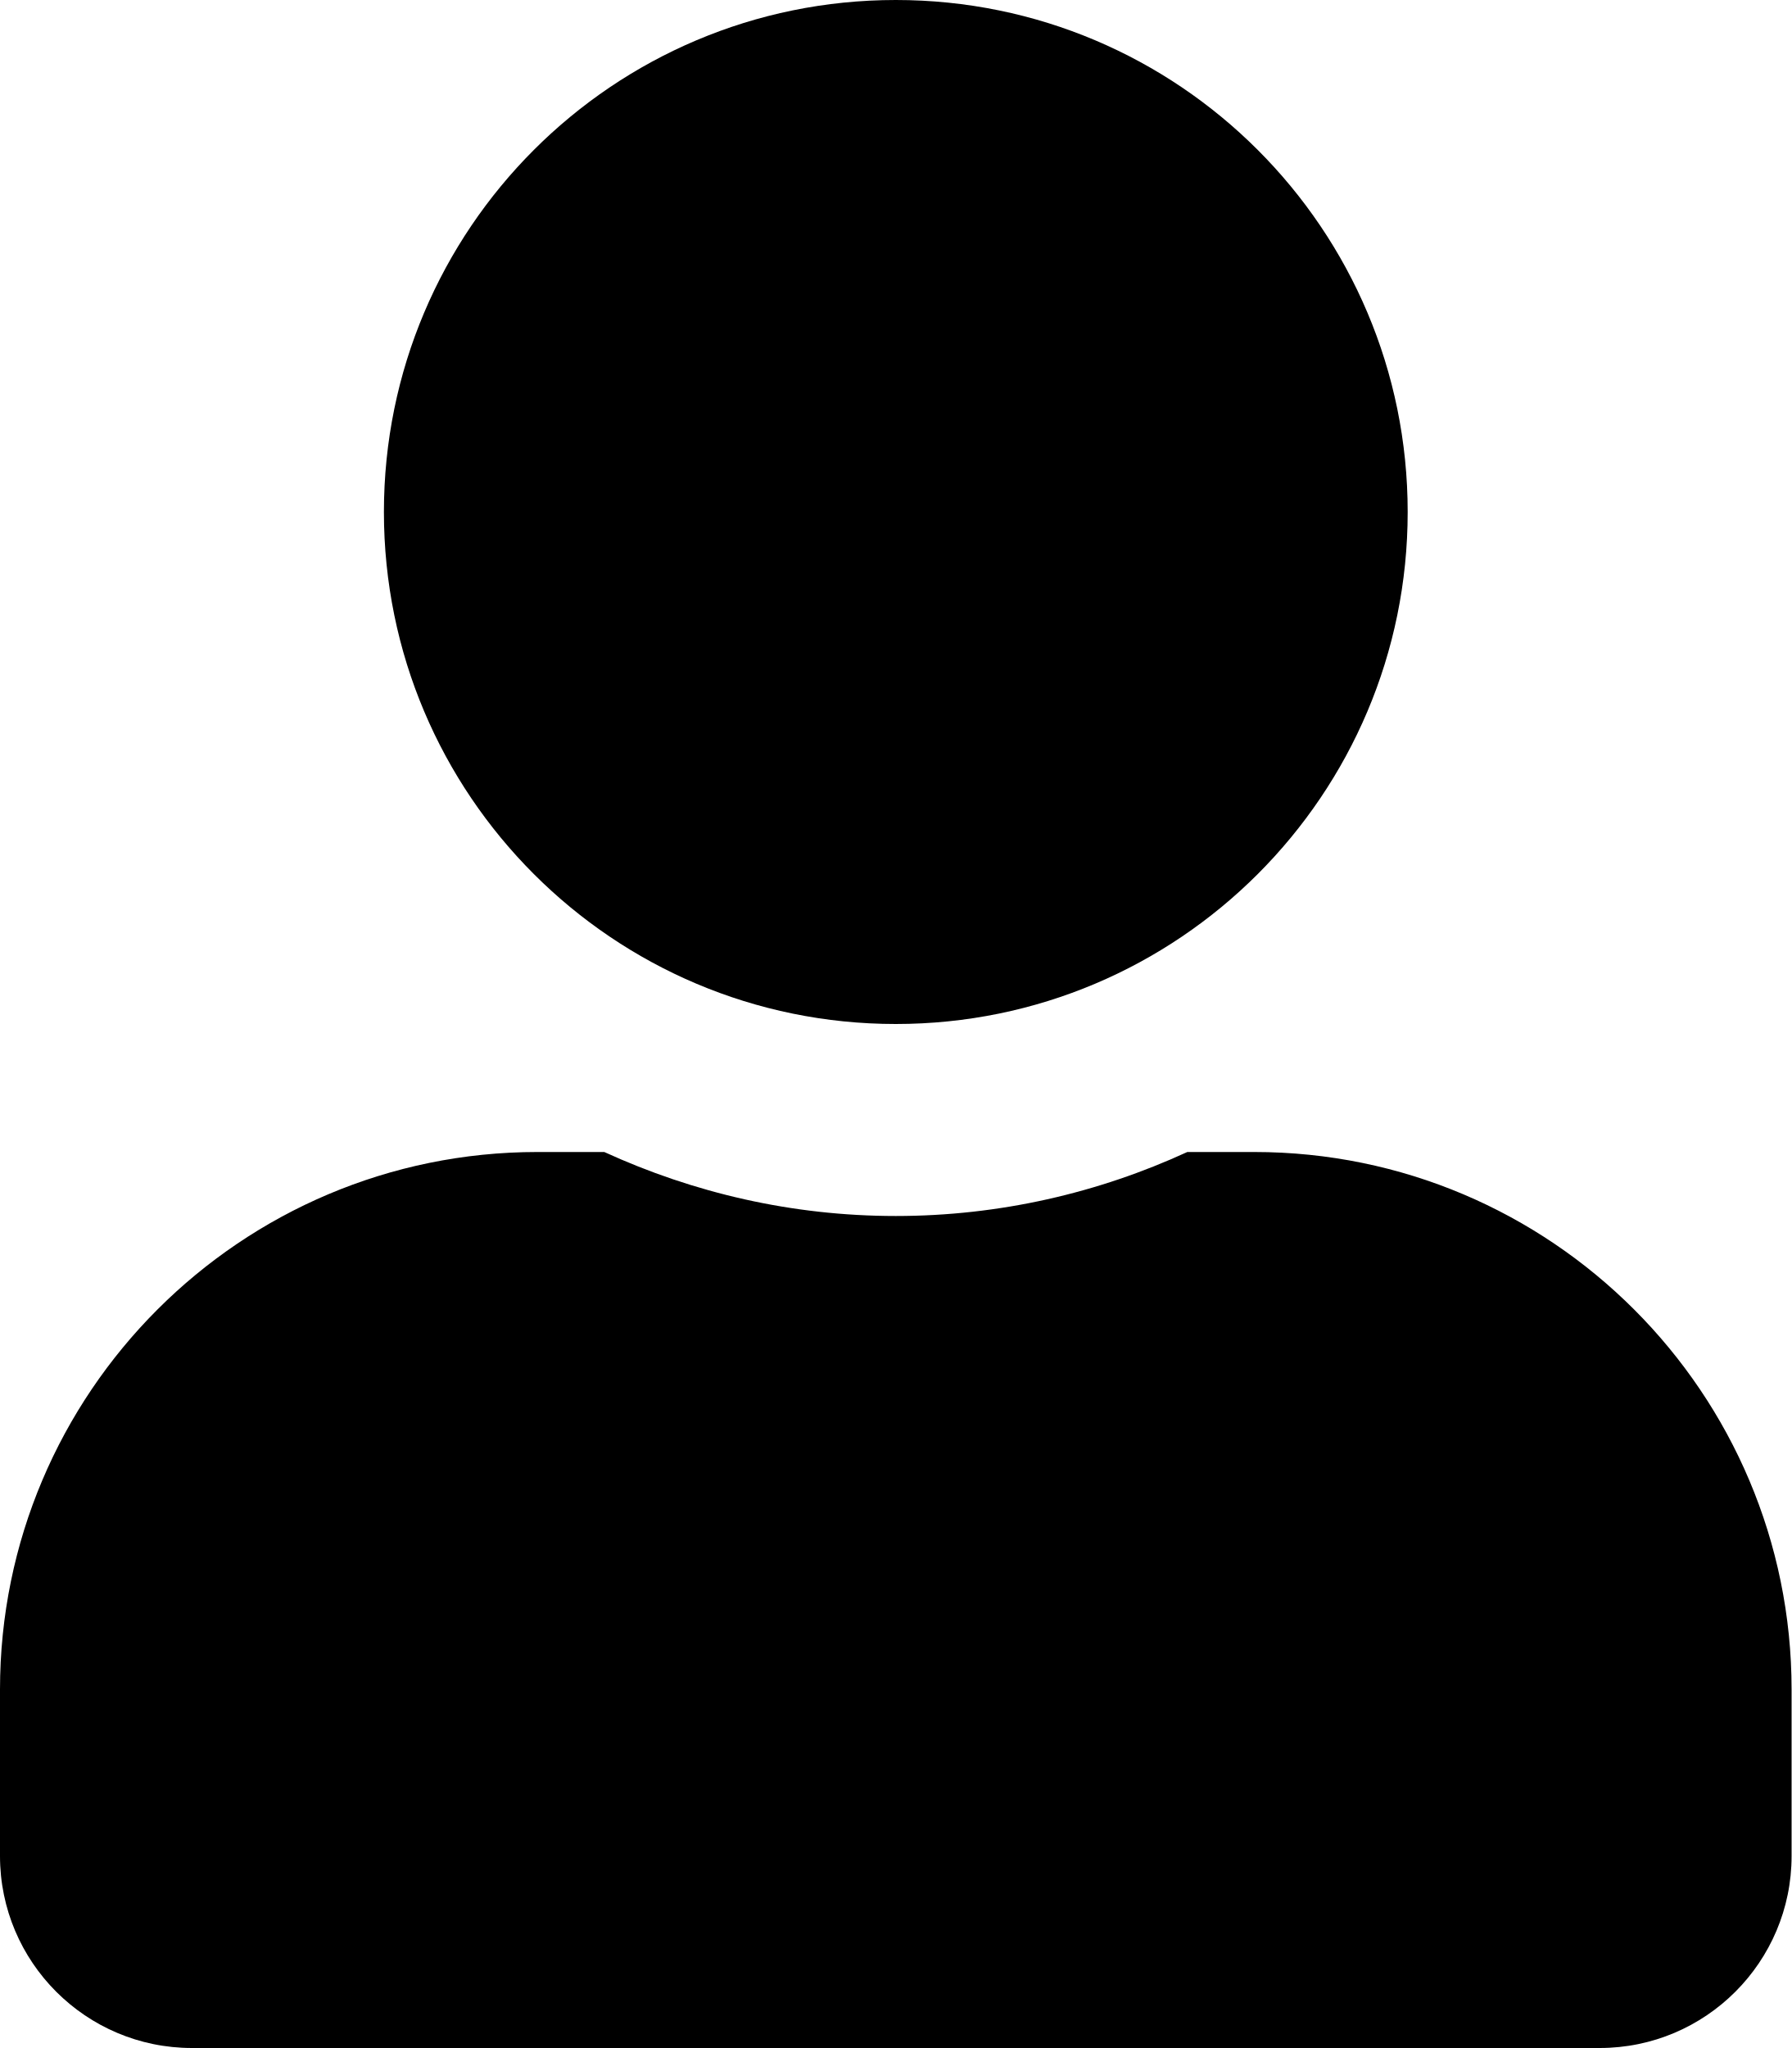
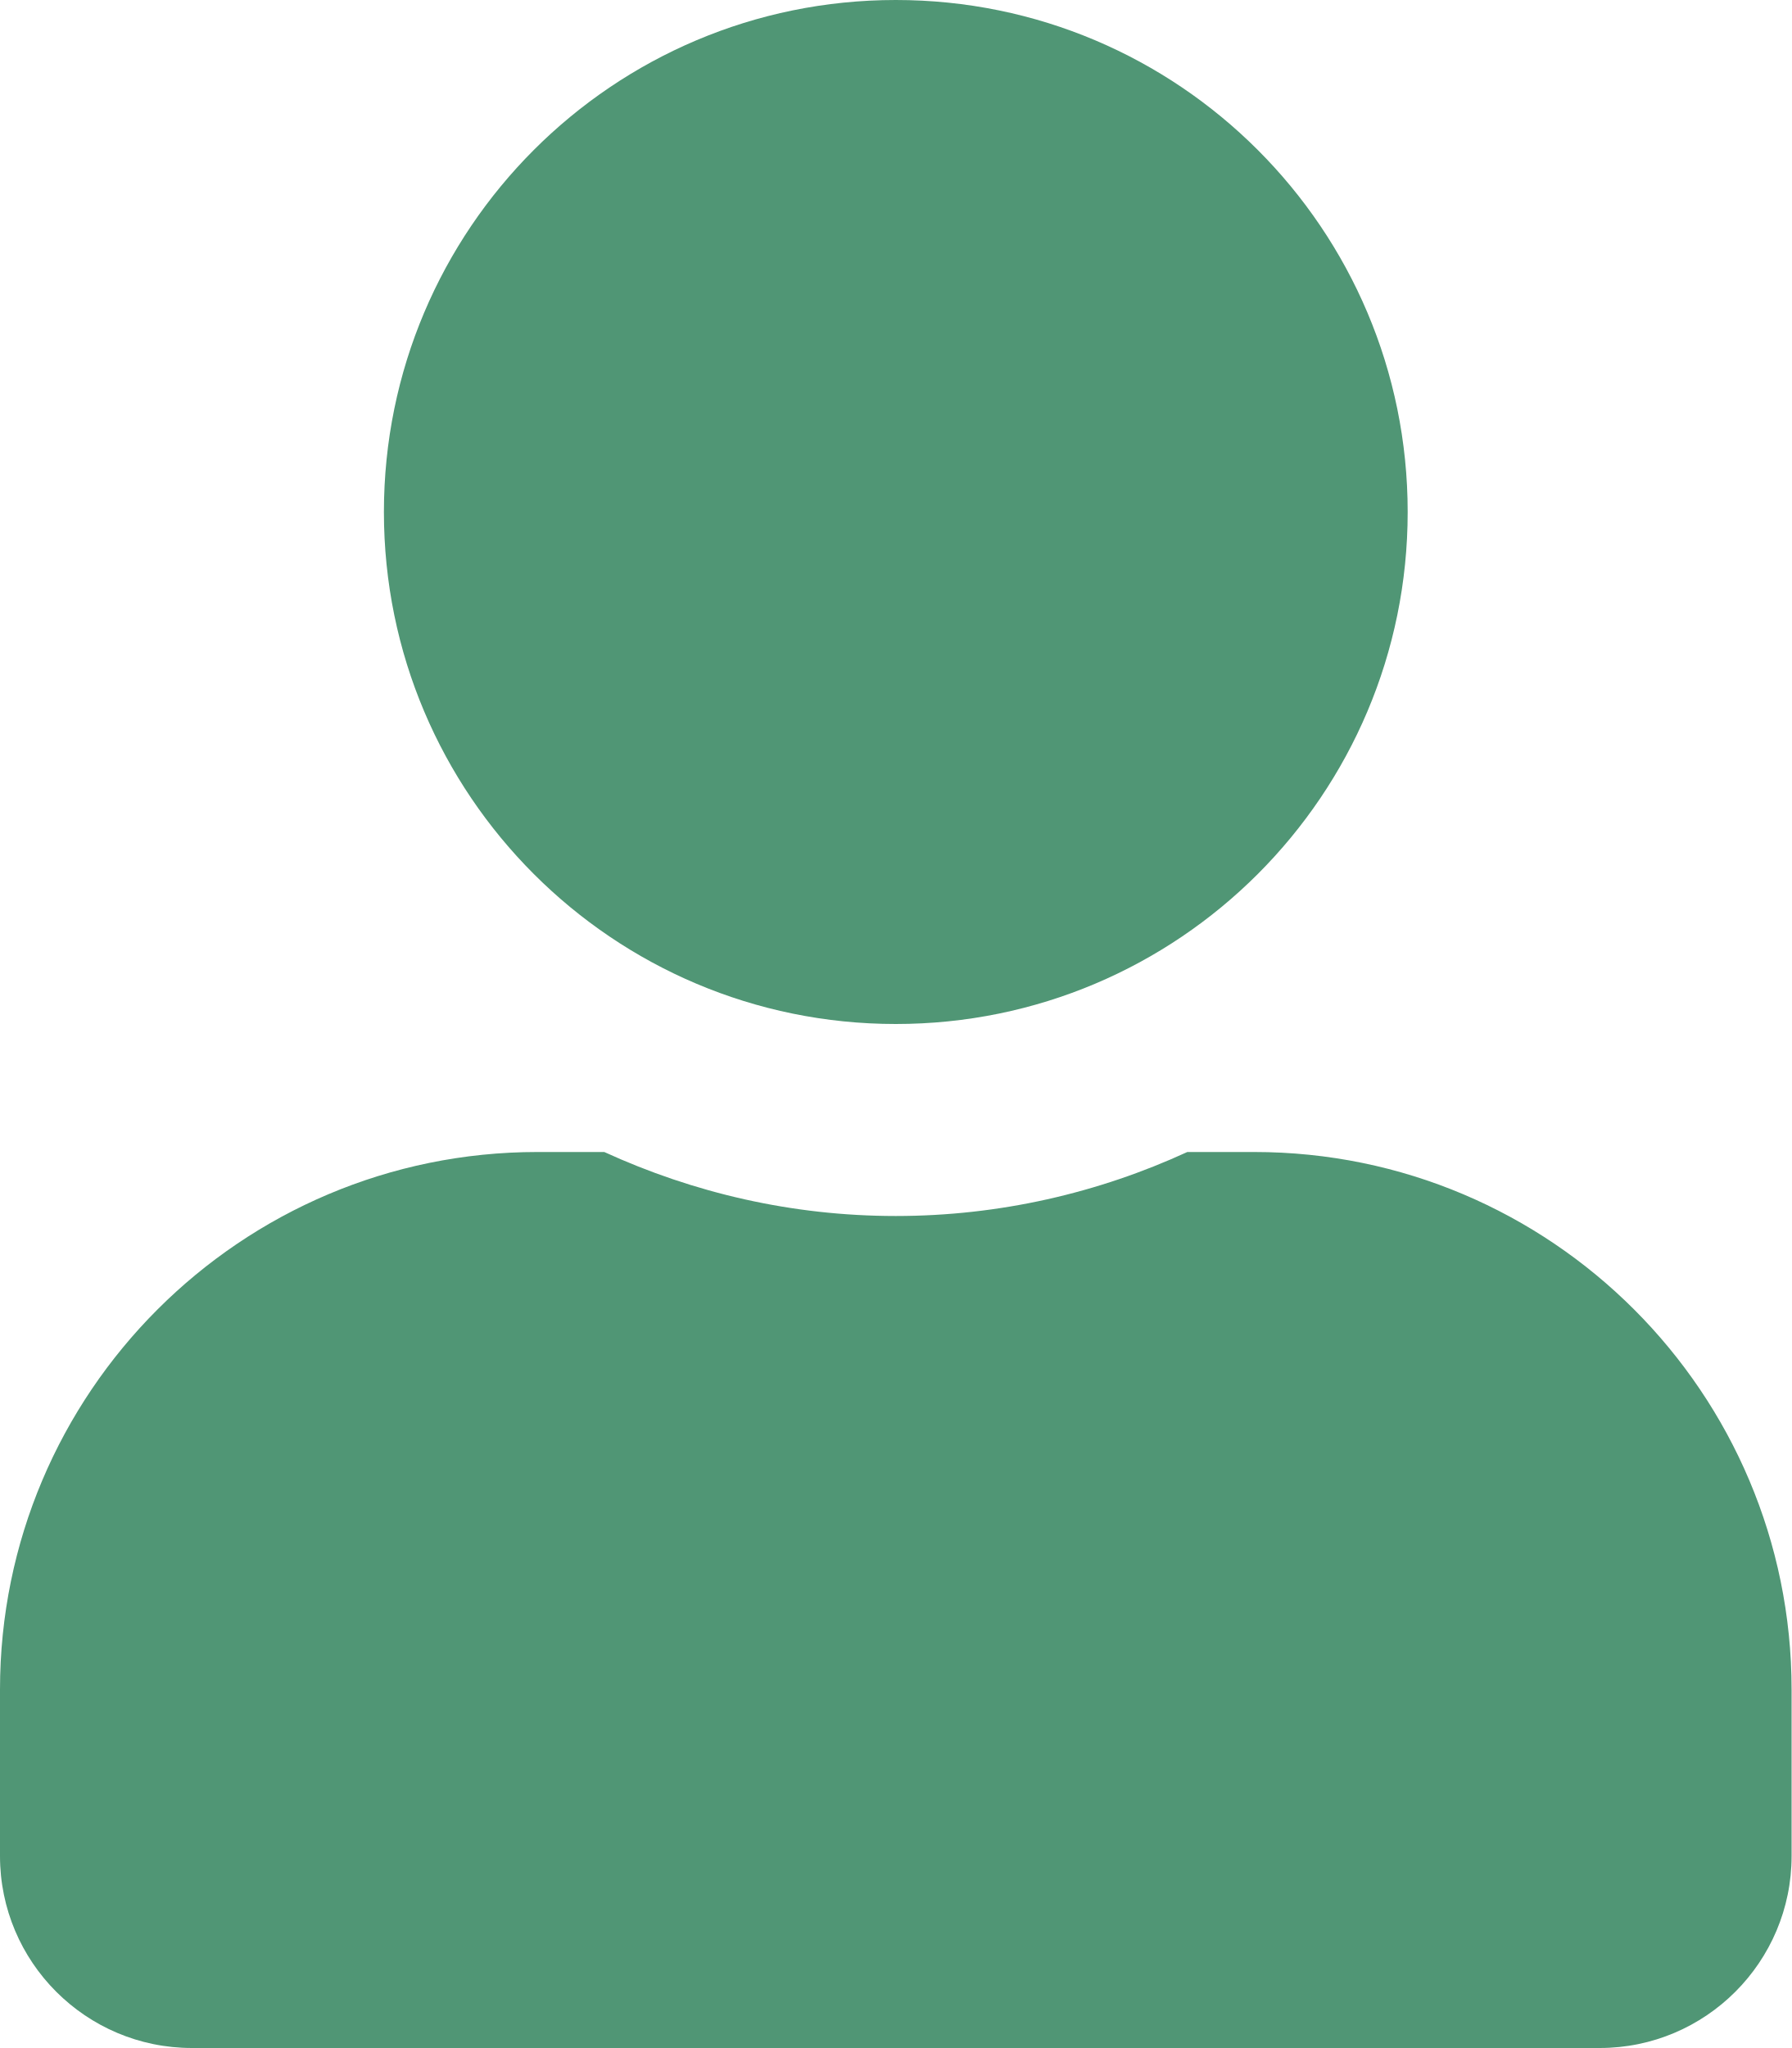
- <svg xmlns="http://www.w3.org/2000/svg" aria-hidden="true" focusable="false" data-prefix="fas" data-icon="user" class="svg-inline--fa fa-user fa-w-14" role="img" viewBox="0 0 448 512">
-   <path fill="currentColor" d="M224 256c70.7 0 128-57.3 128-128S294.7 0 224 0 96 57.3 96 128s57.3 128 128 128zm89.6 32h-16.7c-22.2 10.2-46.9 16-72.9 16s-50.6-5.8-72.9-16h-16.7C60.2 288 0 348.2 0 422.4V464c0 26.5 21.5 48 48 48h352c26.5 0 48-21.5 48-48v-41.6c0-74.2-60.2-134.4-134.4-134.4z" />
+ <svg xmlns="http://www.w3.org/2000/svg" version="1.1" id="Calque_1" focusable="false" x="0px" y="0px" viewBox="0 0 448 512" style="enable-background:new 0 0 448 512;" xml:space="preserve">
+   <style type="text/css">
+ 	.st0{fill:#509675;}
+ </style>
+   <path class="st0" d="M224,256c70.7,0,128-57.3,128-128S294.7,0,224,0S96,57.3,96,128S153.3,256,224,256z M313.6,288h-16.7  c-22.2,10.2-46.9,16-72.9,16s-50.6-5.8-72.9-16h-16.7C60.2,288,0,348.2,0,422.4V464c0,26.5,21.5,48,48,48h352c26.5,0,48-21.5,48-48  v-41.6C448,348.2,387.8,288,313.6,288z" />
</svg>
